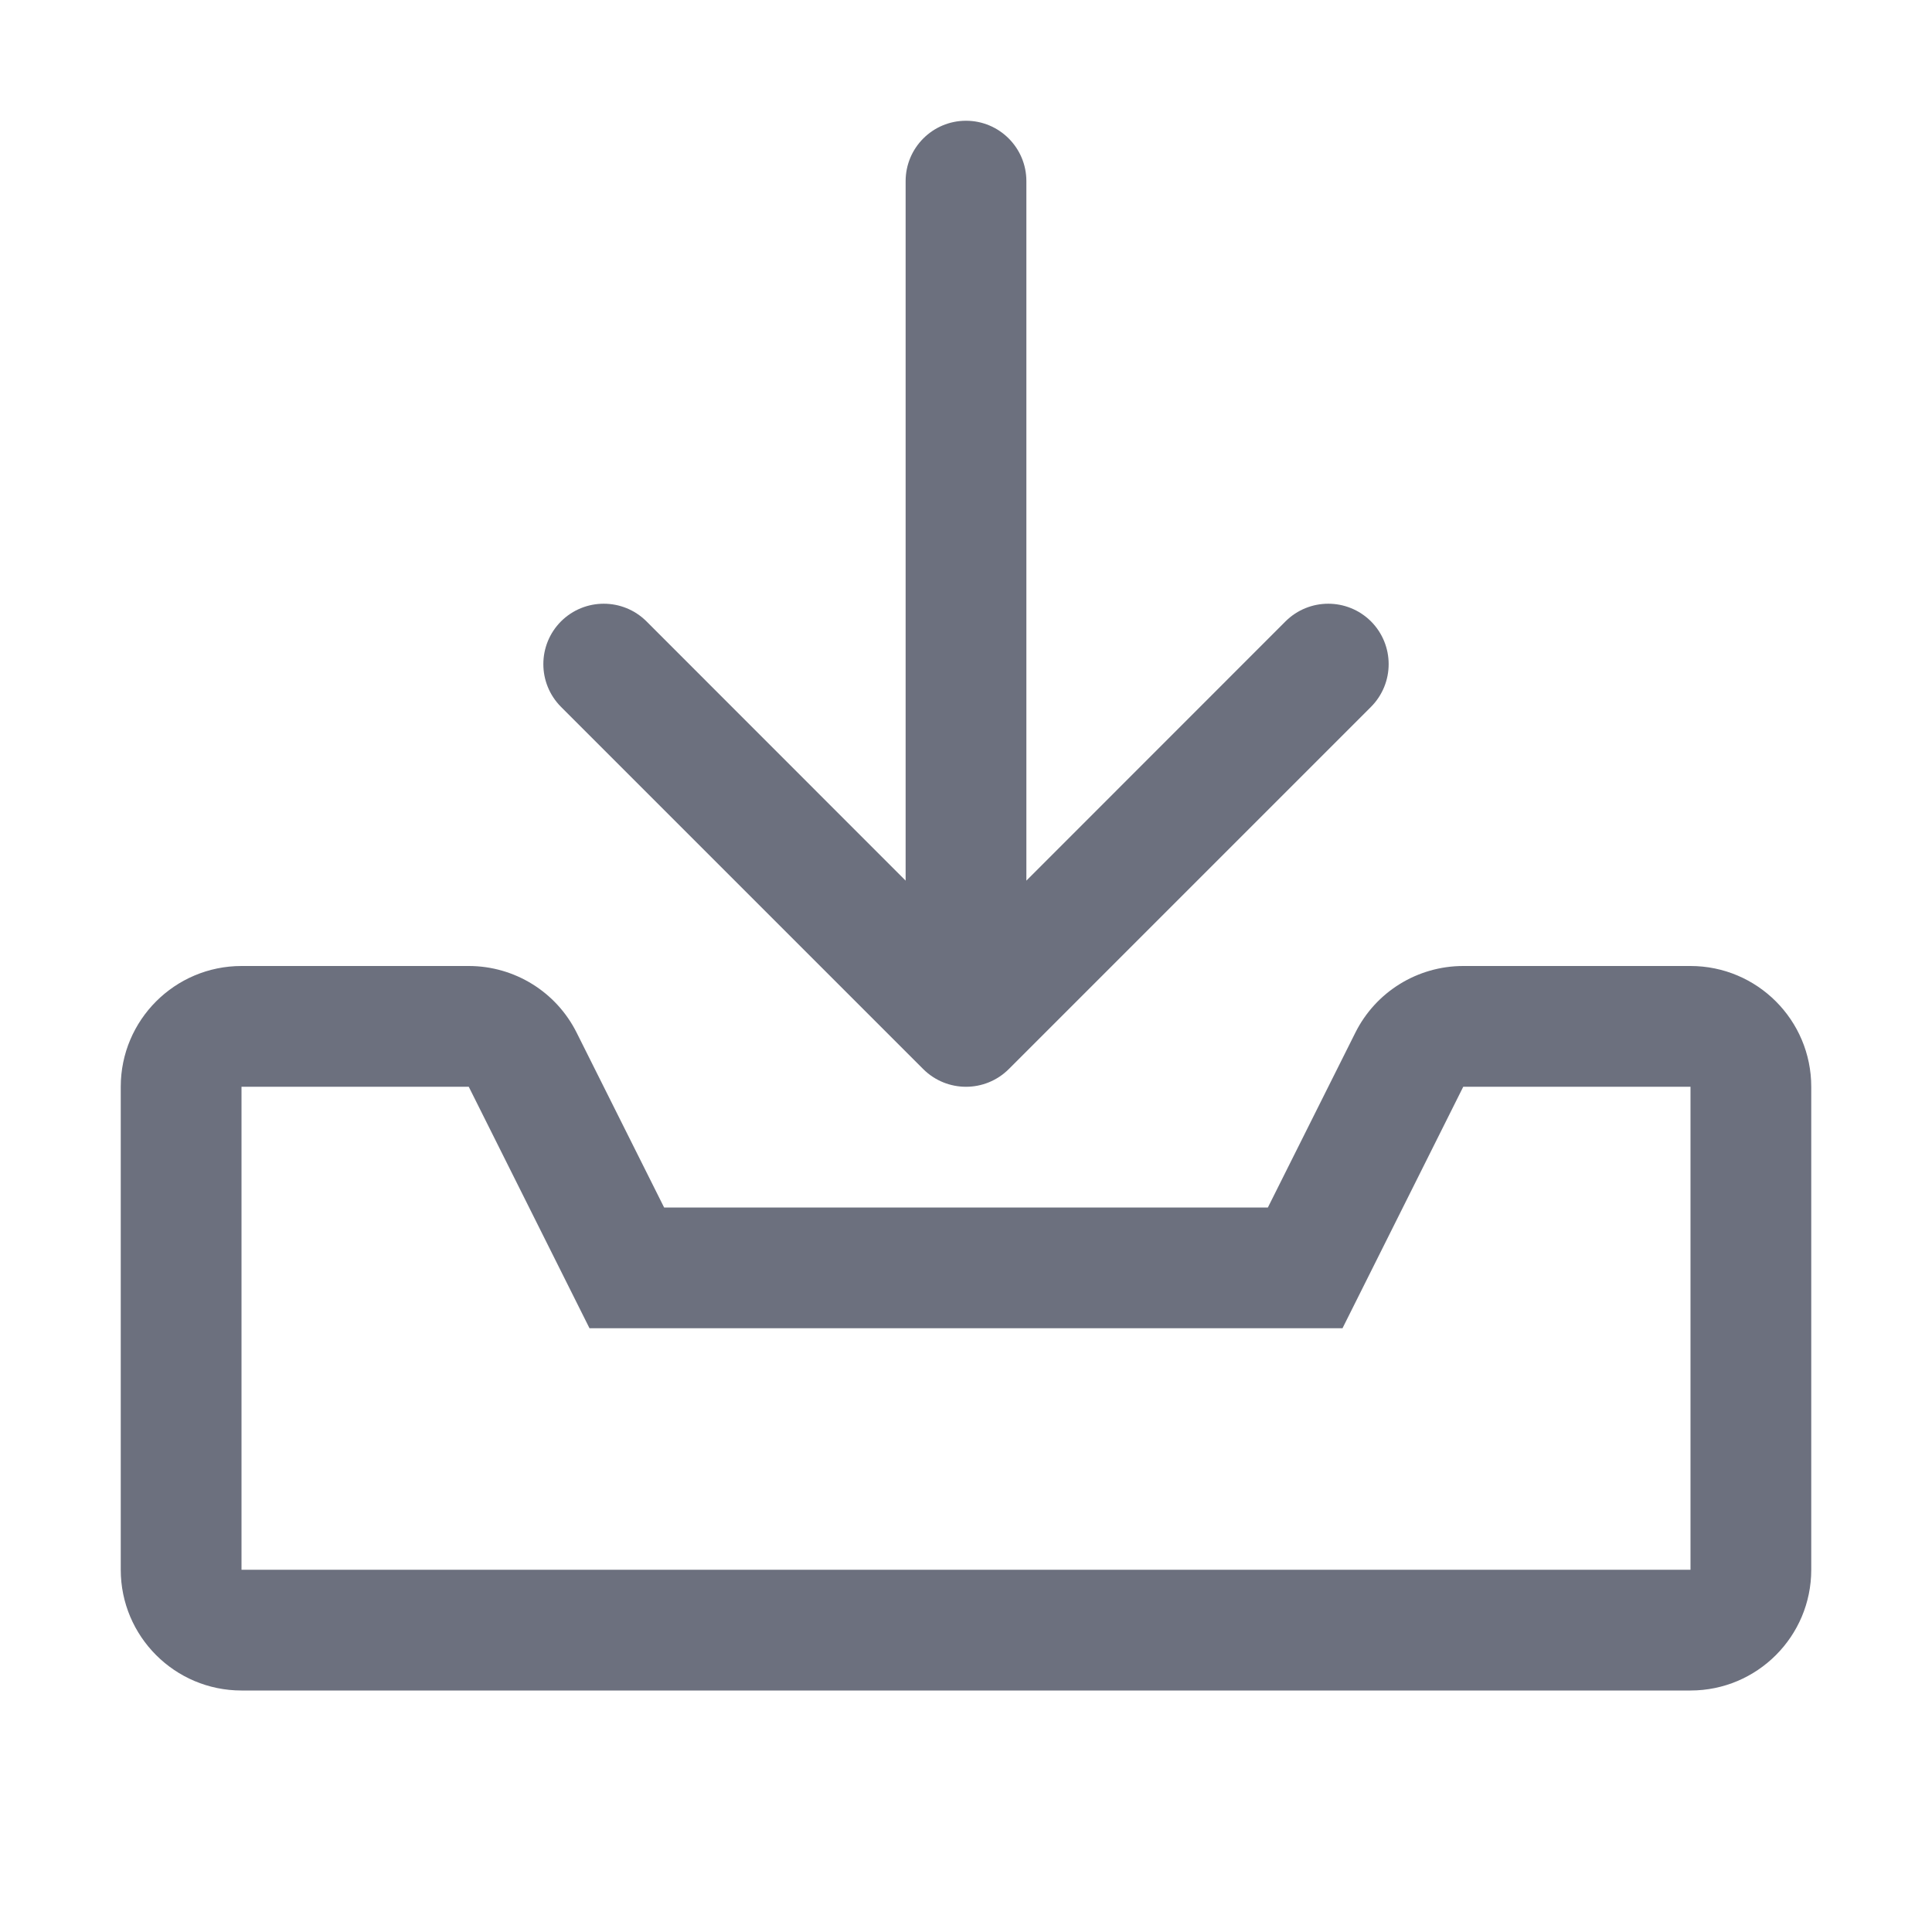
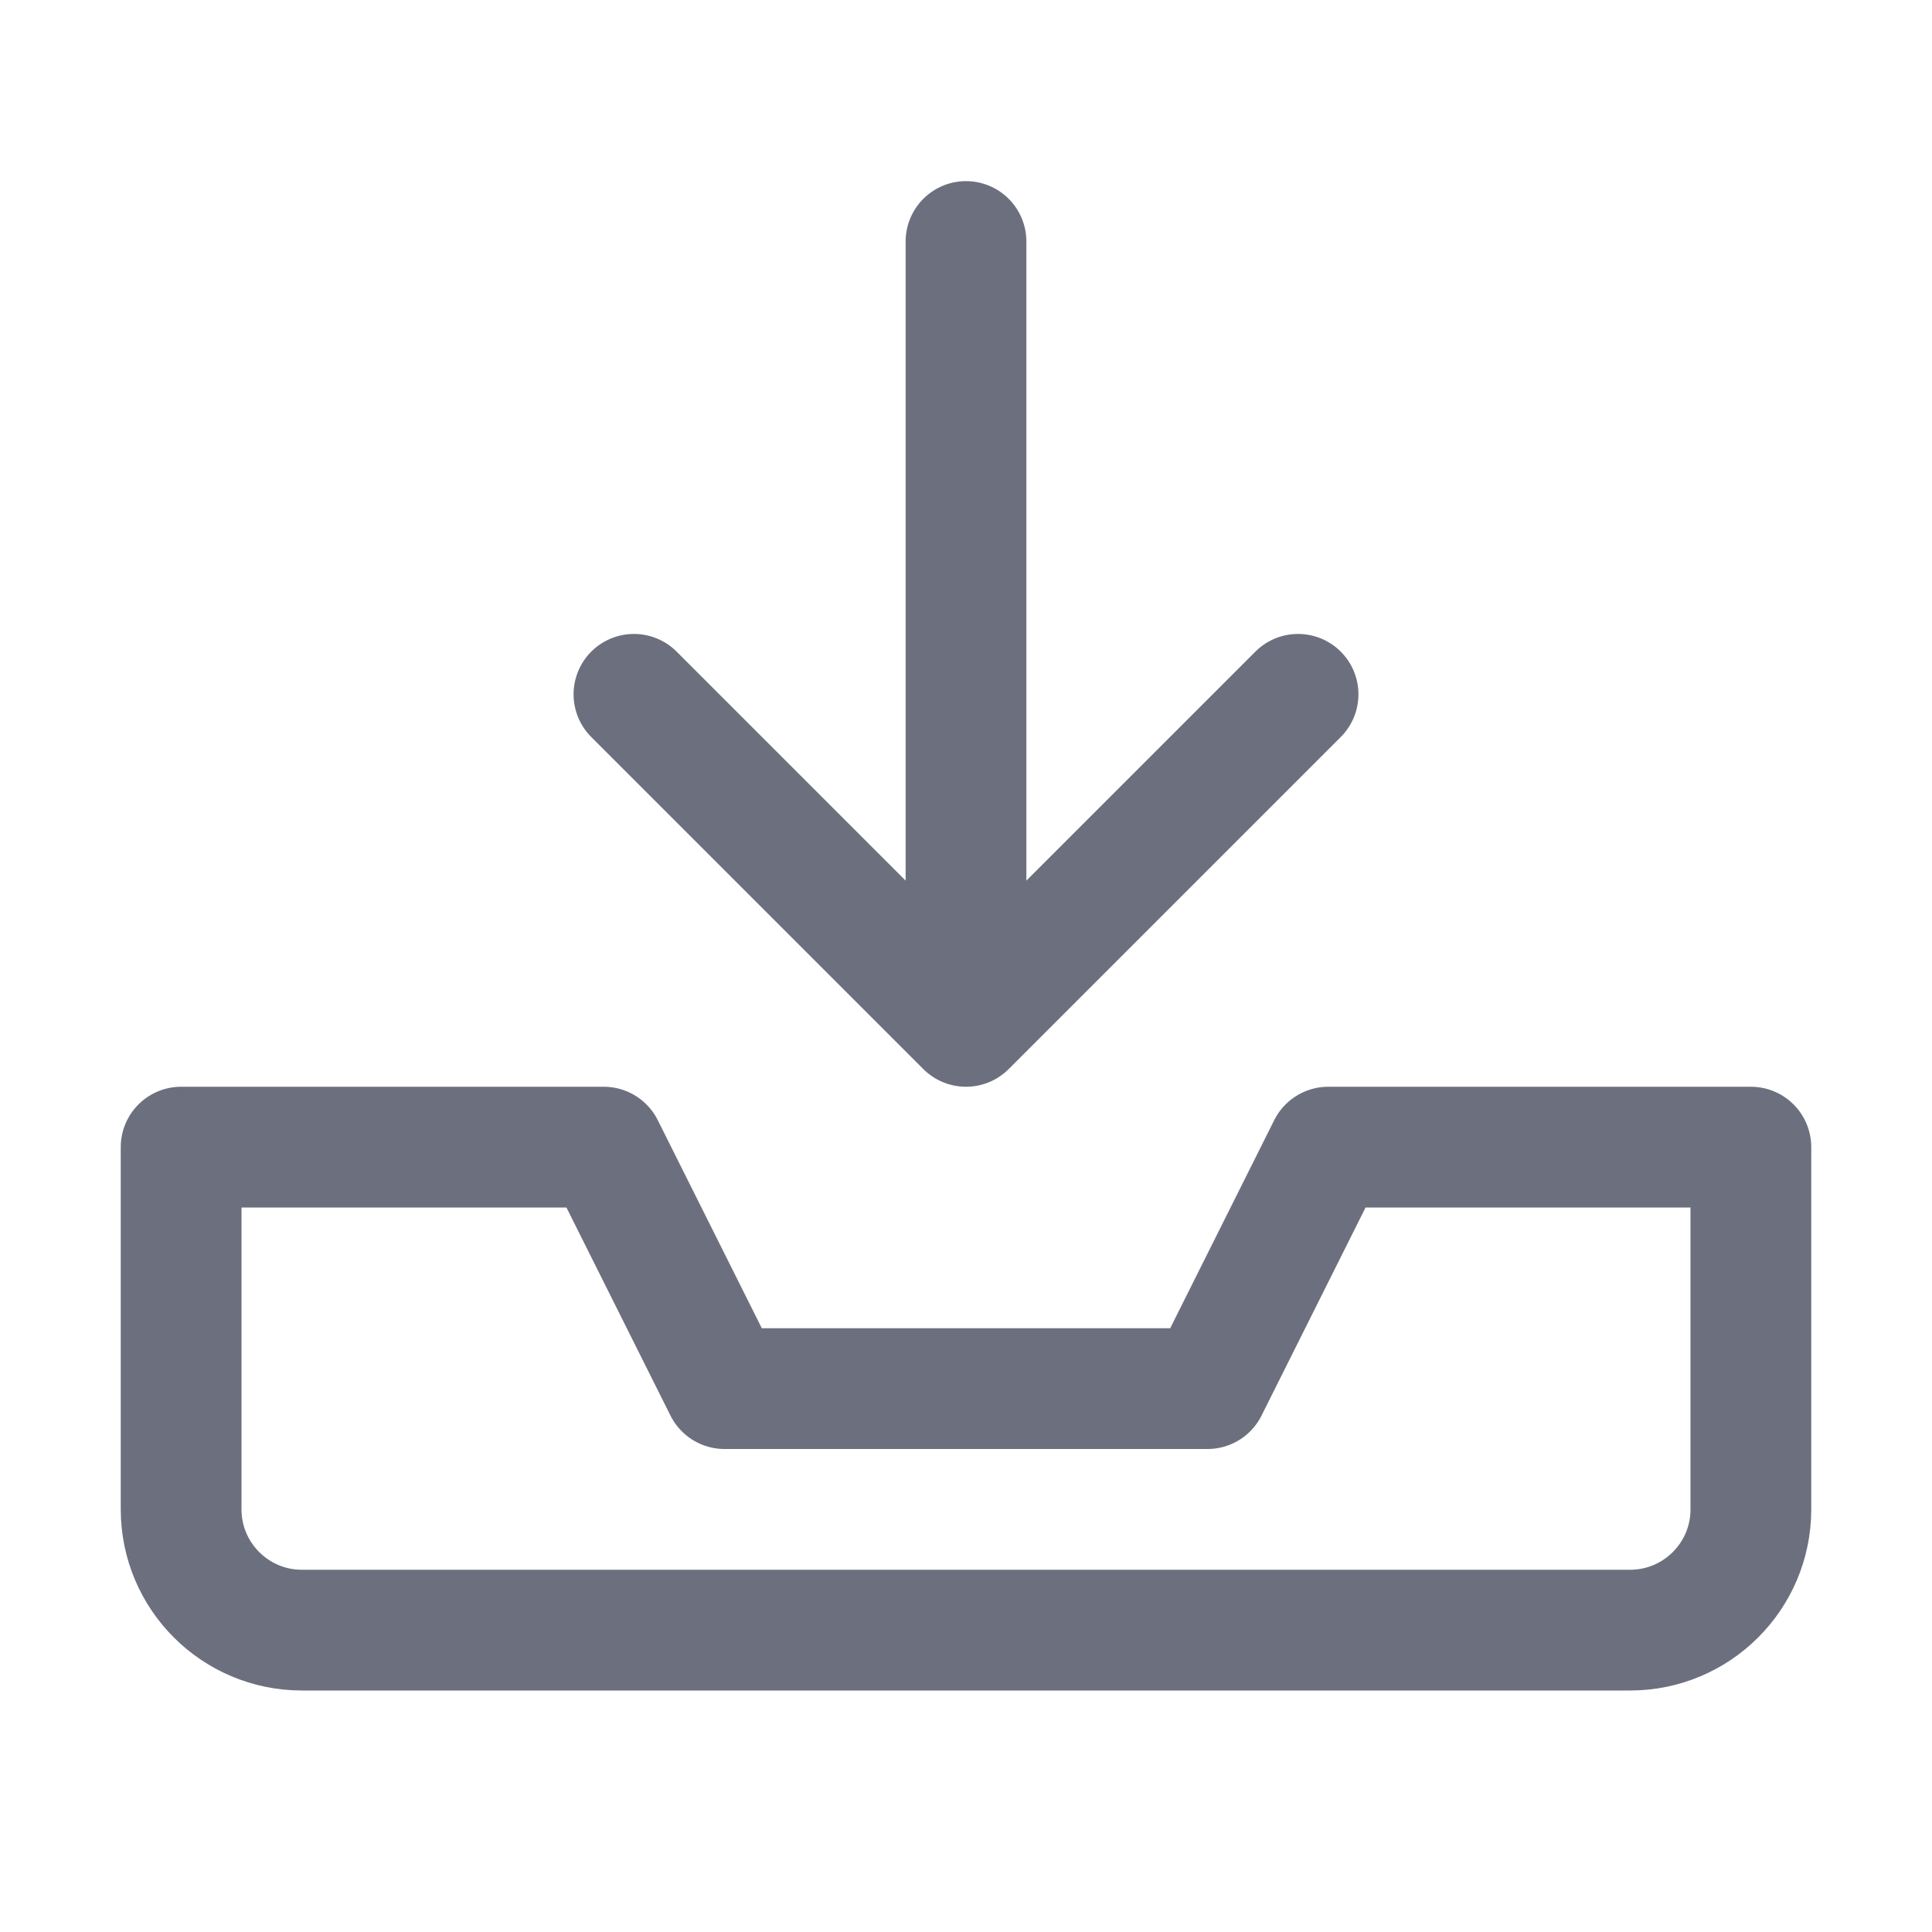
<svg xmlns="http://www.w3.org/2000/svg" width="16" height="16" viewBox="0 0 16 16" fill="none">
-   <path d="M4.646 5.146C4.451 5.342 4.451 5.658 4.646 5.854L7.646 8.854C7.842 9.049 8.158 9.049 8.354 8.854L11.354 5.854C11.549 5.658 11.549 5.342 11.354 5.146C11.158 4.951 10.842 4.951 10.646 5.146L8.5 7.293V1.5C8.5 1.224 8.276 1 8 1C7.724 1 7.5 1.224 7.5 1.5V7.293L5.354 5.146C5.158 4.951 4.842 4.951 4.646 5.146Z" fill="#6C707E" />
-   <path fill-rule="evenodd" clip-rule="evenodd" d="M4.776 8.553L5.5 10H10.5L11.224 8.553C11.393 8.214 11.739 8 12.118 8H14C14.552 8 15 8.448 15 9V13C15 13.552 14.552 14 14 14H2C1.448 14 1 13.552 1 13V9C1 8.448 1.448 8 2 8H3.882C4.261 8 4.607 8.214 4.776 8.553ZM3.882 9L4.882 11H11.118L12.118 9H14V13H2V9H3.882Z" fill="#6C707E" />
+   <path d="M8 2V8.5M8 8.5L5.25 5.75M8 8.5L10.75 5.75" stroke="#6C707E" stroke-linecap="round" stroke-linejoin="round" />
+   <path d="M1.5 9.5V12.5C1.5 13.052 1.948 13.5 2.5 13.5H13.5C14.052 13.5 14.5 13.052 14.5 12.5V9.5H11L10 11.5H6L5 9.5H1.5Z" stroke="#6C707E" stroke-linecap="round" stroke-linejoin="round" />
</svg>
